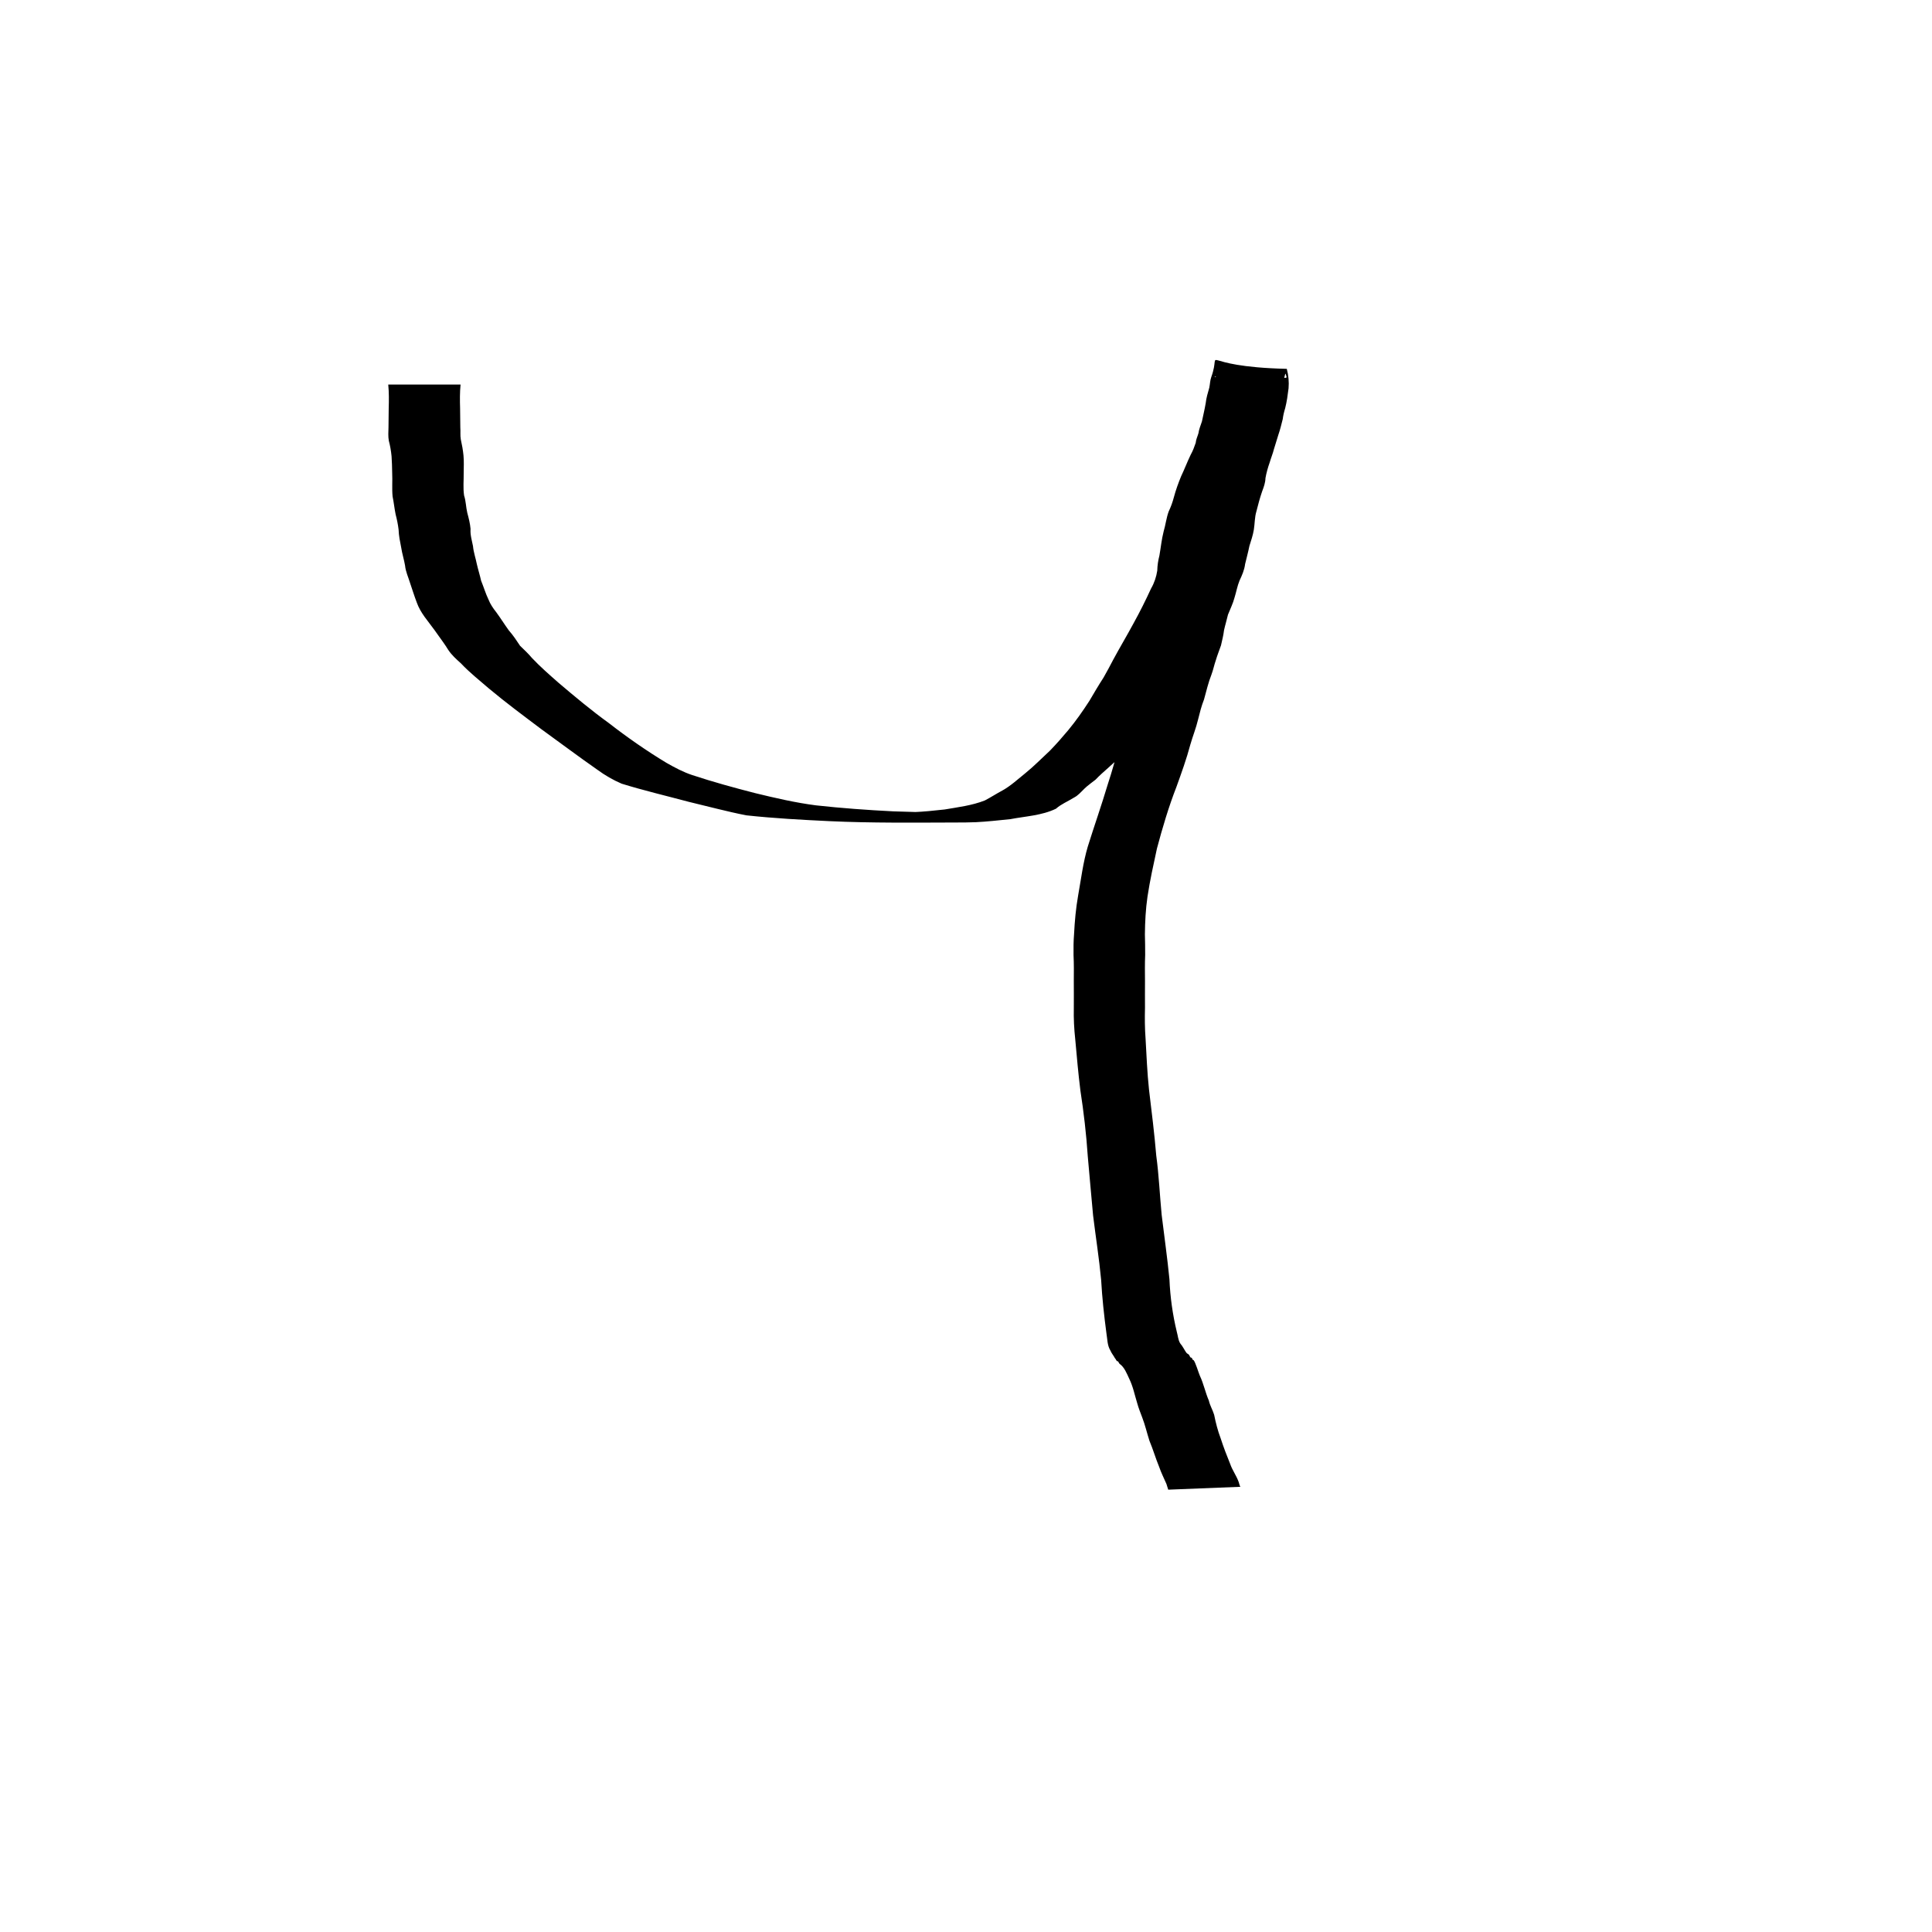
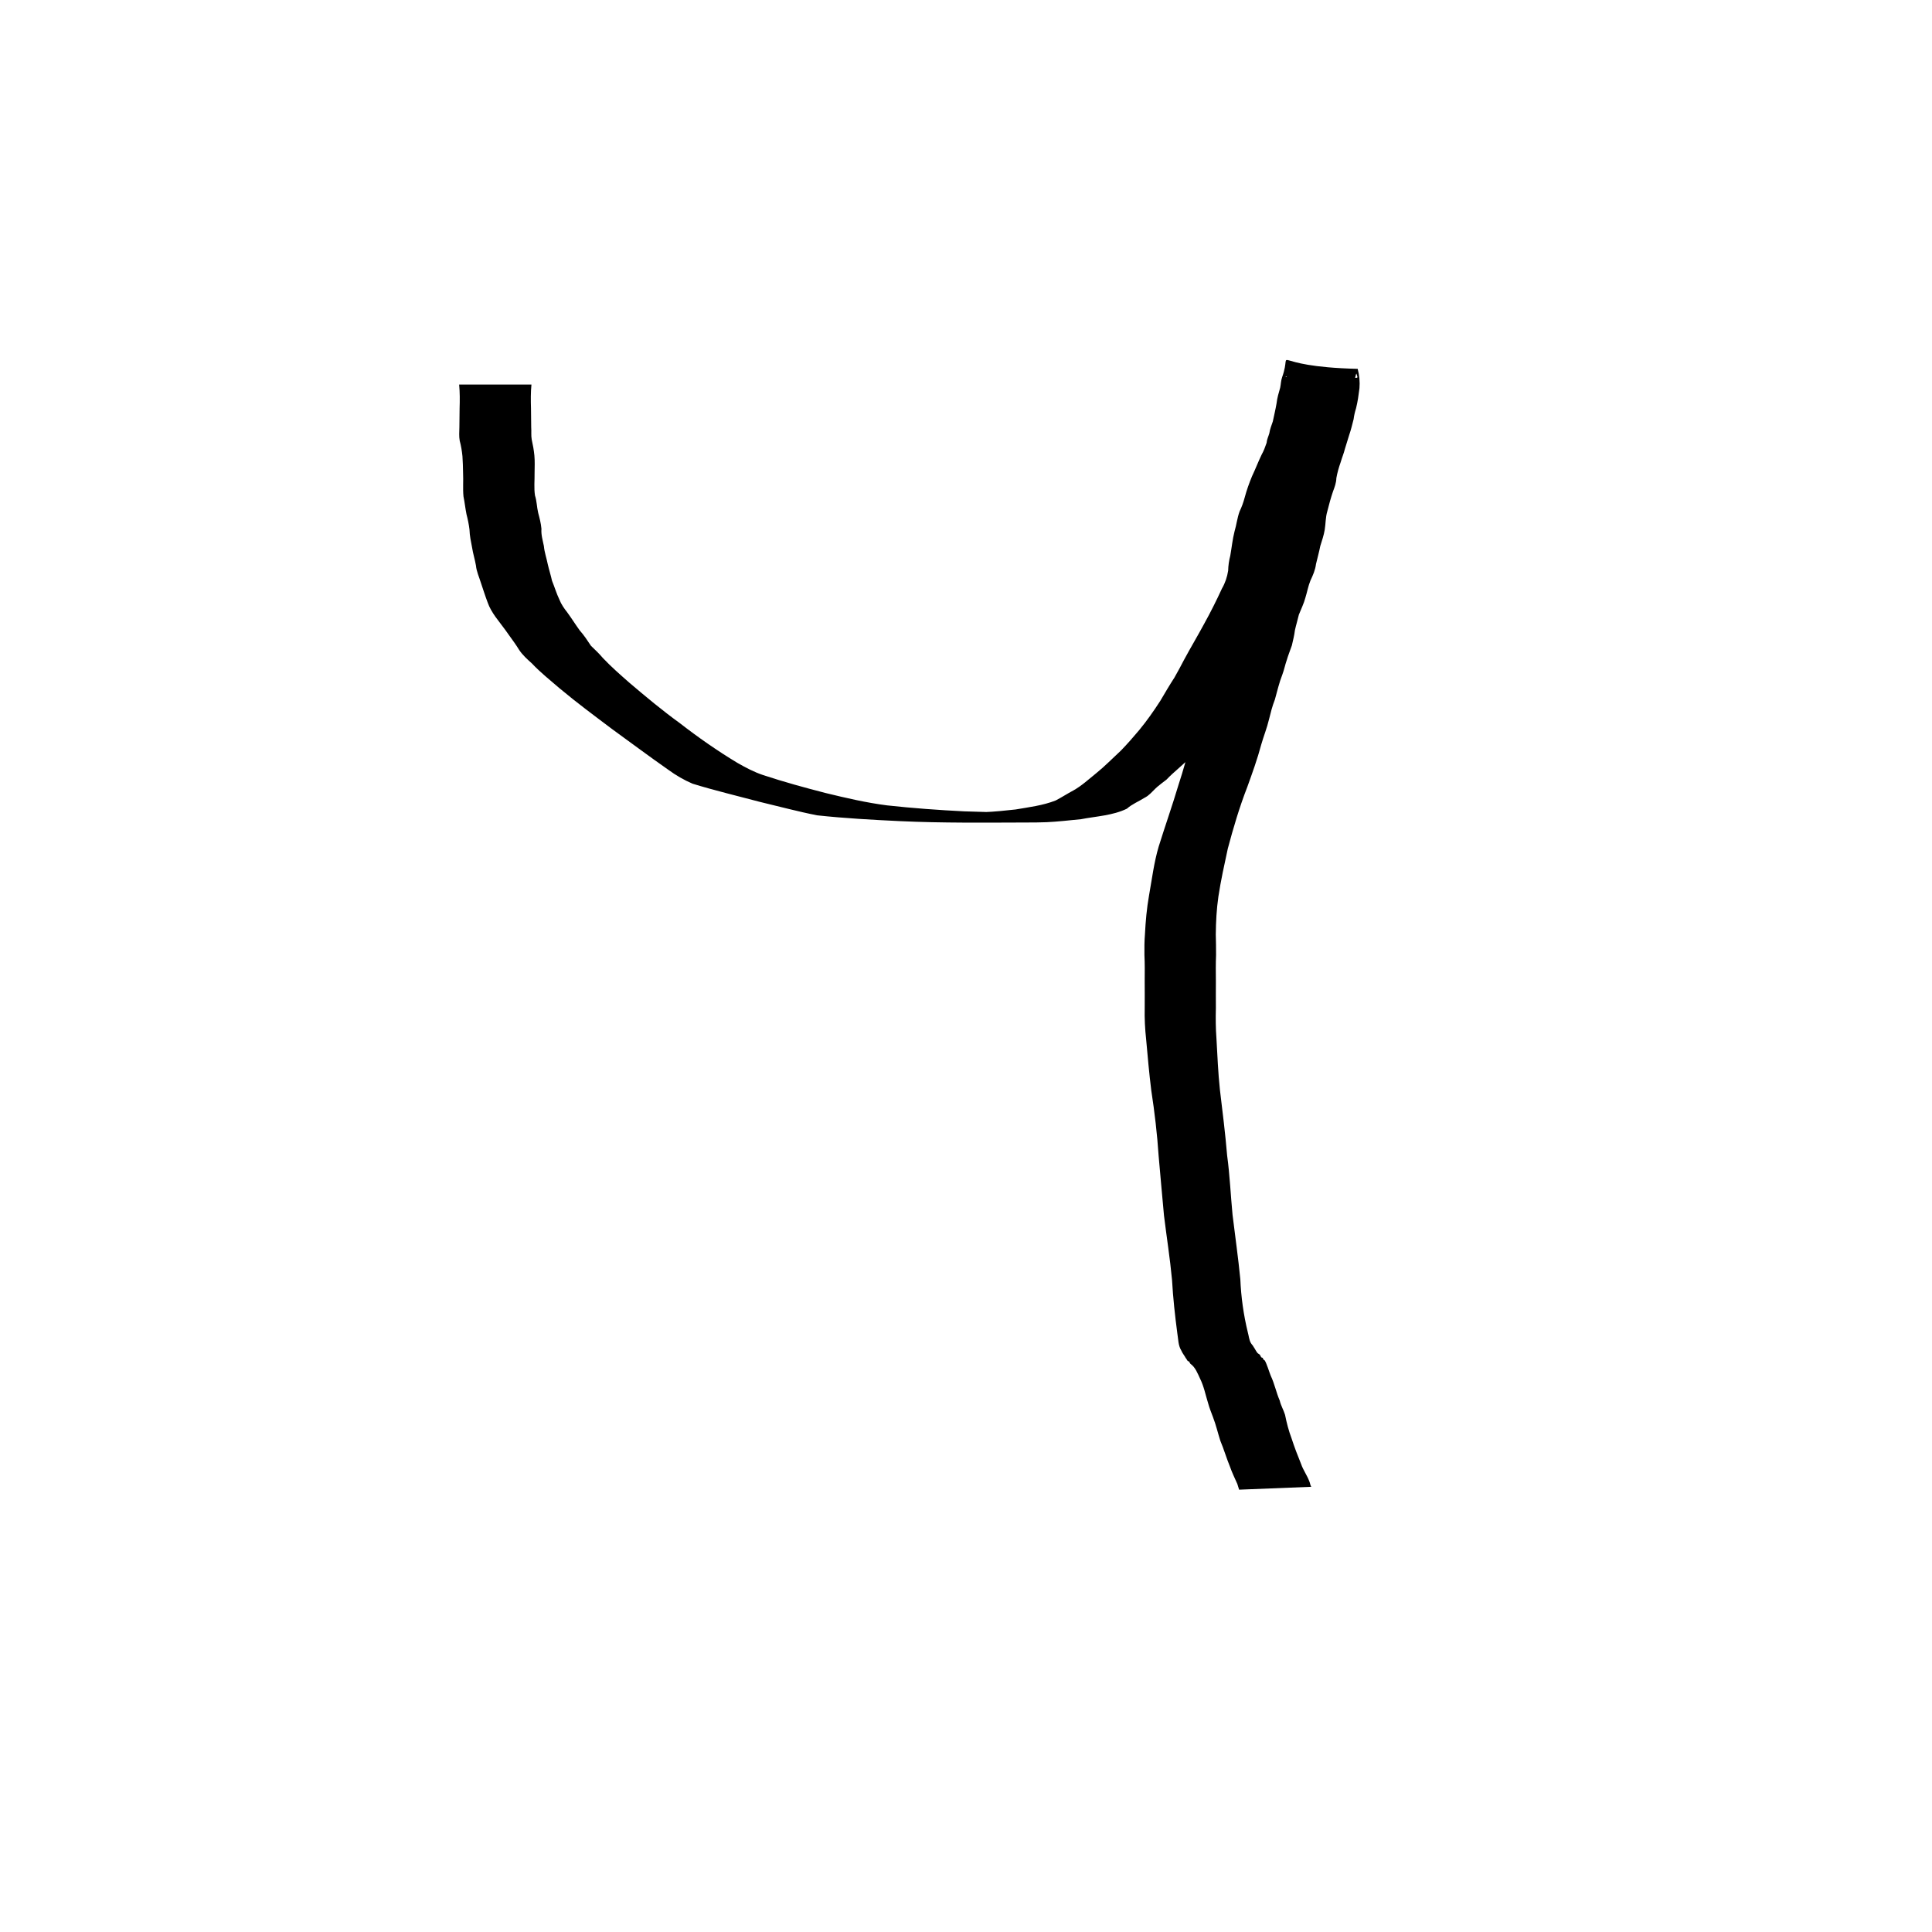
- <svg xmlns="http://www.w3.org/2000/svg" width="1000" height="1000" viewBox="60 0 164 264.583" version="1.1" id="svg1">
+ <svg xmlns="http://www.w3.org/2000/svg" width="1000" height="1000" viewBox="0 0 264.583 264.583" version="1.1" id="svg1">
  <defs id="defs1" />
  <path style="fill:#000000;stroke-width:26.458" id="path3" d="m 62.879,52.666 c 0.105,1.081 0.096,2.174 0.062,3.259 -0.011,0.864 -0.021,1.728 -0.029,2.592 -0.014,0.62 -0.066,1.237 0.046,1.848 0.186,0.692 0.302,1.395 0.373,2.107 0.051,0.764 0.076,1.53 0.086,2.296 0.055,1.071 -0.048,2.148 0.055,3.215 0.169,0.815 0.249,1.645 0.416,2.459 0.181,0.686 0.322,1.38 0.407,2.084 0.024,0.831 0.196,1.639 0.355,2.452 0.126,0.834 0.389,1.64 0.531,2.47 0.075,0.816 0.43,1.56 0.667,2.334 0.311,0.912 0.595,1.833 0.939,2.733 0.246,0.707 0.637,1.348 1.065,1.957 0.597,0.828 1.242,1.615 1.819,2.459 0.488,0.68 0.988,1.352 1.423,2.069 0.47,0.707 1.117,1.29 1.747,1.853 1.169,1.249 2.523,2.308 3.813,3.428 2.341,1.958 4.795,3.775 7.232,5.61 2.546,1.841 5.054,3.726 7.631,5.523 1.04,0.761 2.143,1.405 3.326,1.91 3.035,0.939 6.139,1.669 9.211,2.489 2.614,0.62 5.212,1.327 7.85,1.844 3.784,0.409 7.597,0.616 11.399,0.798 5.775,0.269 11.553,0.201 17.334,0.185 0.907,-0.002 1.815,-0.004 2.722,-0.044 1.414,-0.064 3.272,-0.268 4.697,-0.412 2.09,-0.403 4.323,-0.492 6.265,-1.433 0.708,-0.63 1.591,-0.978 2.386,-1.475 0.145,-0.087 0.298,-0.161 0.434,-0.261 0.506,-0.373 0.911,-0.891 1.39,-1.298 0.388,-0.33 0.804,-0.626 1.206,-0.94 1.078,-1.14 2.365,-2.064 3.41,-3.232 0.831,-1.003 1.839,-1.856 2.621,-2.898 0.86,-1.411 1.849,-2.732 2.771,-4.103 0.618,-1.108 1.358,-2.134 2.065,-3.182 0.463,-0.85 0.899,-1.699 1.332,-2.562 0.853,-1.629 1.539,-3.332 2.405,-4.957 0.922,-1.59 1.83,-3.185 2.76,-4.771 0.501,-0.865 0.772,-1.801 0.918,-2.782 0.019,-0.681 0.171,-1.312 0.317,-1.971 0.049,-1.114 0.195,-2.212 0.451,-3.297 0.277,-0.839 0.344,-1.794 0.843,-2.539 0.267,-0.694 0.496,-1.413 0.653,-2.141 0.257,-0.927 0.533,-1.833 0.932,-2.71 0.426,-0.976 0.837,-1.959 1.331,-2.903 0.302,-0.586 0.687,-1.182 0.824,-1.835 0.053,-0.449 0.221,-0.844 0.345,-1.291 0.049,-0.575 0.333,-1.063 0.458,-1.62 0.112,-0.87 0.295,-1.728 0.447,-2.592 0.043,-0.721 0.412,-1.36 0.585,-2.049 0.059,-0.495 0.108,-0.907 0.278,-1.358 0.029,-0.067 0.063,-0.132 0.086,-0.201 0.006,-0.018 0.119,-0.474 0.133,-0.511 0.013,-0.034 0.055,-0.125 0.063,-0.09 0.043,0.181 0.234,0.547 0.048,0.555 -3.254,0.141 -6.514,-0.088 -9.771,-0.132 0.362,-0.433 0.342,1.35 0.334,1.492 -0.127,0.846 -0.21,1.703 -0.487,2.516 -0.235,0.538 -0.362,1.112 -0.408,1.696 -0.148,0.648 -0.323,1.278 -0.532,1.909 -0.217,0.643 -0.375,1.299 -0.632,1.93 -0.145,0.662 -0.421,1.263 -0.56,1.93 -0.239,0.734 -0.479,1.469 -0.604,2.232 -0.051,0.583 -0.257,1.12 -0.421,1.683 -0.268,0.926 -0.491,1.86 -0.756,2.79 -0.268,0.837 -0.192,1.731 -0.389,2.577 -0.146,0.731 -0.408,1.427 -0.595,2.147 -0.1,0.868 -0.412,1.682 -0.593,2.531 -0.056,0.753 -0.483,1.38 -0.774,2.053 -0.304,0.788 -0.348,1.641 -0.631,2.441 -0.207,0.824 -0.704,1.513 -0.956,2.317 -0.139,0.752 -0.353,1.485 -0.551,2.223 -0.091,0.71 -0.233,1.401 -0.395,2.098 -0.413,0.584 -0.473,1.286 -0.706,1.934 -0.2,0.653 -0.401,1.3 -0.621,1.945 -0.184,1.196 -0.593,2.323 -0.937,3.475 -0.447,0.874 -0.596,1.829 -0.827,2.768 -0.263,1.153 -0.655,2.269 -1.018,3.393 -0.394,1.962 -0.964,3.873 -1.582,5.774 -0.85,2.847 -1.84,5.649 -2.724,8.484 -0.645,2.181 -0.92,4.452 -1.32,6.687 -0.311,1.753 -0.468,3.523 -0.559,5.299 -0.075,0.95 -0.085,1.902 -0.071,2.854 0.059,1.2 0.047,2.4 0.036,3.601 0.022,1.216 -0.005,2.432 0.002,3.648 -0.033,1.44 0.038,2.867 0.195,4.297 0.213,2.338 0.411,4.675 0.705,7.005 0.459,2.985 0.809,5.973 1.009,8.987 0.231,2.712 0.489,5.422 0.731,8.133 0.36,2.945 0.826,5.871 1.102,8.826 0.136,2.453 0.404,4.89 0.726,7.324 0.135,0.78 0.108,1.649 0.541,2.343 0.155,0.38 0.429,0.686 0.616,1.044 0.122,0.106 0.182,0.356 0.33,0.438 0.02,0.011 0.05,-0.037 0.066,-0.021 0.102,0.105 0.151,0.251 0.242,0.365 0.665,0.45 0.997,1.337 1.325,2.042 0.527,1.061 0.743,2.225 1.094,3.346 0.178,0.654 0.43,1.28 0.669,1.914 0.412,1.054 0.661,2.162 1.007,3.237 0.493,1.171 0.841,2.394 1.327,3.568 0.279,0.805 0.658,1.567 1,2.345 0.089,0.259 0.162,0.522 0.244,0.783 0,0 9.88,-0.395 9.88,-0.395 v 0 c -0.155,-0.241 -0.152,-0.506 -0.272,-0.766 -0.306,-0.814 -0.833,-1.522 -1.117,-2.348 -0.475,-1.157 -0.92,-2.325 -1.307,-3.515 -0.397,-1.046 -0.675,-2.134 -0.894,-3.229 -0.202,-0.666 -0.571,-1.261 -0.725,-1.943 -0.483,-1.11 -0.711,-2.309 -1.232,-3.405 -0.191,-0.443 -0.599,-1.839 -0.857,-2.133 -0.034,-0.038 -0.103,-0.033 -0.134,-0.074 -0.054,-0.071 -0.072,-0.163 -0.108,-0.244 -0.068,-0.04 -0.173,-0.029 -0.215,-0.096 -0.189,-0.301 -0.067,-0.297 -0.431,-0.509 -0.174,-0.115 -0.44,-0.679 -0.601,-0.892 -0.104,-0.218 -0.252,-0.322 -0.372,-0.53 -0.265,-0.462 -0.287,-1.002 -0.432,-1.505 -0.578,-2.372 -0.913,-4.793 -1.017,-7.234 -0.286,-2.95 -0.713,-5.882 -1.065,-8.824 -0.262,-2.705 -0.373,-5.421 -0.741,-8.116 -0.252,-3.016 -0.63,-6.021 -0.991,-9.026 -0.249,-2.323 -0.339,-4.653 -0.472,-6.985 -0.107,-1.403 -0.114,-2.802 -0.079,-4.208 0.007,-1.216 -0.019,-2.433 8e-4,-3.649 -0.012,-1.201 -0.026,-2.403 0.024,-3.604 0.006,-0.94 -0.014,-1.88 -0.037,-2.82 0.018,-1.73 0.107,-3.461 0.356,-5.174 0.333,-2.21 0.82,-4.392 1.291,-6.576 0.761,-2.854 1.596,-5.684 2.669,-8.439 0.692,-1.916 1.383,-3.828 1.907,-5.798 0.33,-1.155 0.786,-2.272 1.061,-3.443 0.23,-0.924 0.458,-1.842 0.81,-2.73 0.321,-1.142 0.582,-2.309 1.02,-3.411 0.246,-0.648 0.372,-1.327 0.603,-1.98 0.2,-0.687 0.471,-1.341 0.702,-2.017 0.157,-0.694 0.334,-1.375 0.418,-2.084 0.157,-0.716 0.378,-1.416 0.541,-2.13 0.304,-0.776 0.685,-1.521 0.895,-2.332 0.244,-0.776 0.38,-1.583 0.688,-2.337 0.342,-0.722 0.664,-1.453 0.761,-2.255 0.194,-0.826 0.424,-1.643 0.588,-2.475 0.229,-0.738 0.483,-1.465 0.608,-2.231 0.136,-0.832 0.105,-1.69 0.35,-2.507 0.23,-0.917 0.476,-1.833 0.781,-2.727 0.225,-0.596 0.447,-1.191 0.463,-1.837 0.13,-0.738 0.335,-1.455 0.584,-2.162 0.175,-0.613 0.429,-1.201 0.581,-1.822 0.207,-0.649 0.41,-1.295 0.601,-1.948 0.246,-0.698 0.408,-1.419 0.596,-2.135 0.064,-0.516 0.183,-1.016 0.339,-1.513 0.226,-0.896 0.347,-1.807 0.462,-2.724 0.076,-0.883 -0.016,-1.801 -0.242,-2.658 -12.817,-0.303 -8.806,-3.156 -10.341,1.121 -0.174,0.475 -0.169,0.963 -0.272,1.453 -0.201,0.703 -0.415,1.409 -0.495,2.138 -0.143,0.84 -0.342,1.666 -0.517,2.498 -0.177,0.533 -0.397,1.051 -0.476,1.611 -0.125,0.439 -0.337,0.849 -0.372,1.311 -0.192,0.559 -0.396,1.111 -0.688,1.629 -0.471,0.974 -0.849,1.985 -1.316,2.96 -0.387,0.943 -0.73,1.893 -0.993,2.879 -0.174,0.66 -0.403,1.304 -0.7,1.919 -0.331,0.892 -0.426,1.845 -0.699,2.756 -0.279,1.091 -0.381,2.197 -0.578,3.3 -0.175,0.678 -0.277,1.354 -0.292,2.056 -0.134,0.871 -0.408,1.692 -0.853,2.459 -0.744,1.621 -1.543,3.219 -2.407,4.778 -0.896,1.667 -1.871,3.29 -2.769,4.957 -0.43,0.824 -0.865,1.646 -1.328,2.452 -0.679,1.043 -1.307,2.119 -1.938,3.191 -0.895,1.385 -1.844,2.741 -2.895,4.012 -0.802,0.96 -1.63,1.902 -2.501,2.8 -1.128,1.042 -2.2,2.148 -3.397,3.112 -1.015,0.812 -1.973,1.713 -3.116,2.348 -0.82,0.434 -1.592,0.943 -2.413,1.368 -1.749,0.69 -3.654,0.919 -5.494,1.234 -1.757,0.181 -2.652,0.299 -4.458,0.371 -0.879,0.035 -3.518,0.027 -2.639,0.044 12.776,0.248 2.647,-0.095 0.058,-0.158 -3.531,-0.177 -7.053,-0.431 -10.568,-0.818 -2.822,-0.362 -5.602,-1.009 -8.364,-1.681 -2.886,-0.739 -5.768,-1.532 -8.595,-2.466 -1.25,-0.413 -2.401,-1.03 -3.543,-1.68 -2.736,-1.65 -5.36,-3.482 -7.883,-5.44 -2.401,-1.74 -4.677,-3.638 -6.934,-5.559 -1.232,-1.086 -2.474,-2.169 -3.601,-3.363 -0.496,-0.597 -1.071,-1.129 -1.624,-1.664 -0.484,-0.73 -0.955,-1.451 -1.541,-2.109 -0.594,-0.818 -1.127,-1.681 -1.723,-2.49 -0.42,-0.528 -0.814,-1.101 -1.058,-1.728 -0.403,-0.834 -0.66,-1.726 -1.013,-2.583 -0.168,-0.768 -0.41,-1.504 -0.583,-2.263 -0.163,-0.834 -0.455,-1.635 -0.53,-2.484 -0.156,-0.783 -0.397,-1.552 -0.335,-2.361 -0.066,-0.749 -0.253,-1.47 -0.447,-2.195 -0.187,-0.78 -0.183,-1.597 -0.436,-2.365 -0.158,-1.023 -0.04,-2.068 -0.056,-3.099 0.007,-0.796 0.047,-1.596 -0.028,-2.389 -0.07,-0.738 -0.203,-1.466 -0.366,-2.189 -0.098,-0.55 -0.024,-1.115 -0.069,-1.671 -0.008,-0.864 -0.019,-1.728 -0.029,-2.592 -0.034,-1.085 -0.044,-2.177 0.062,-3.259 z" />
</svg>
